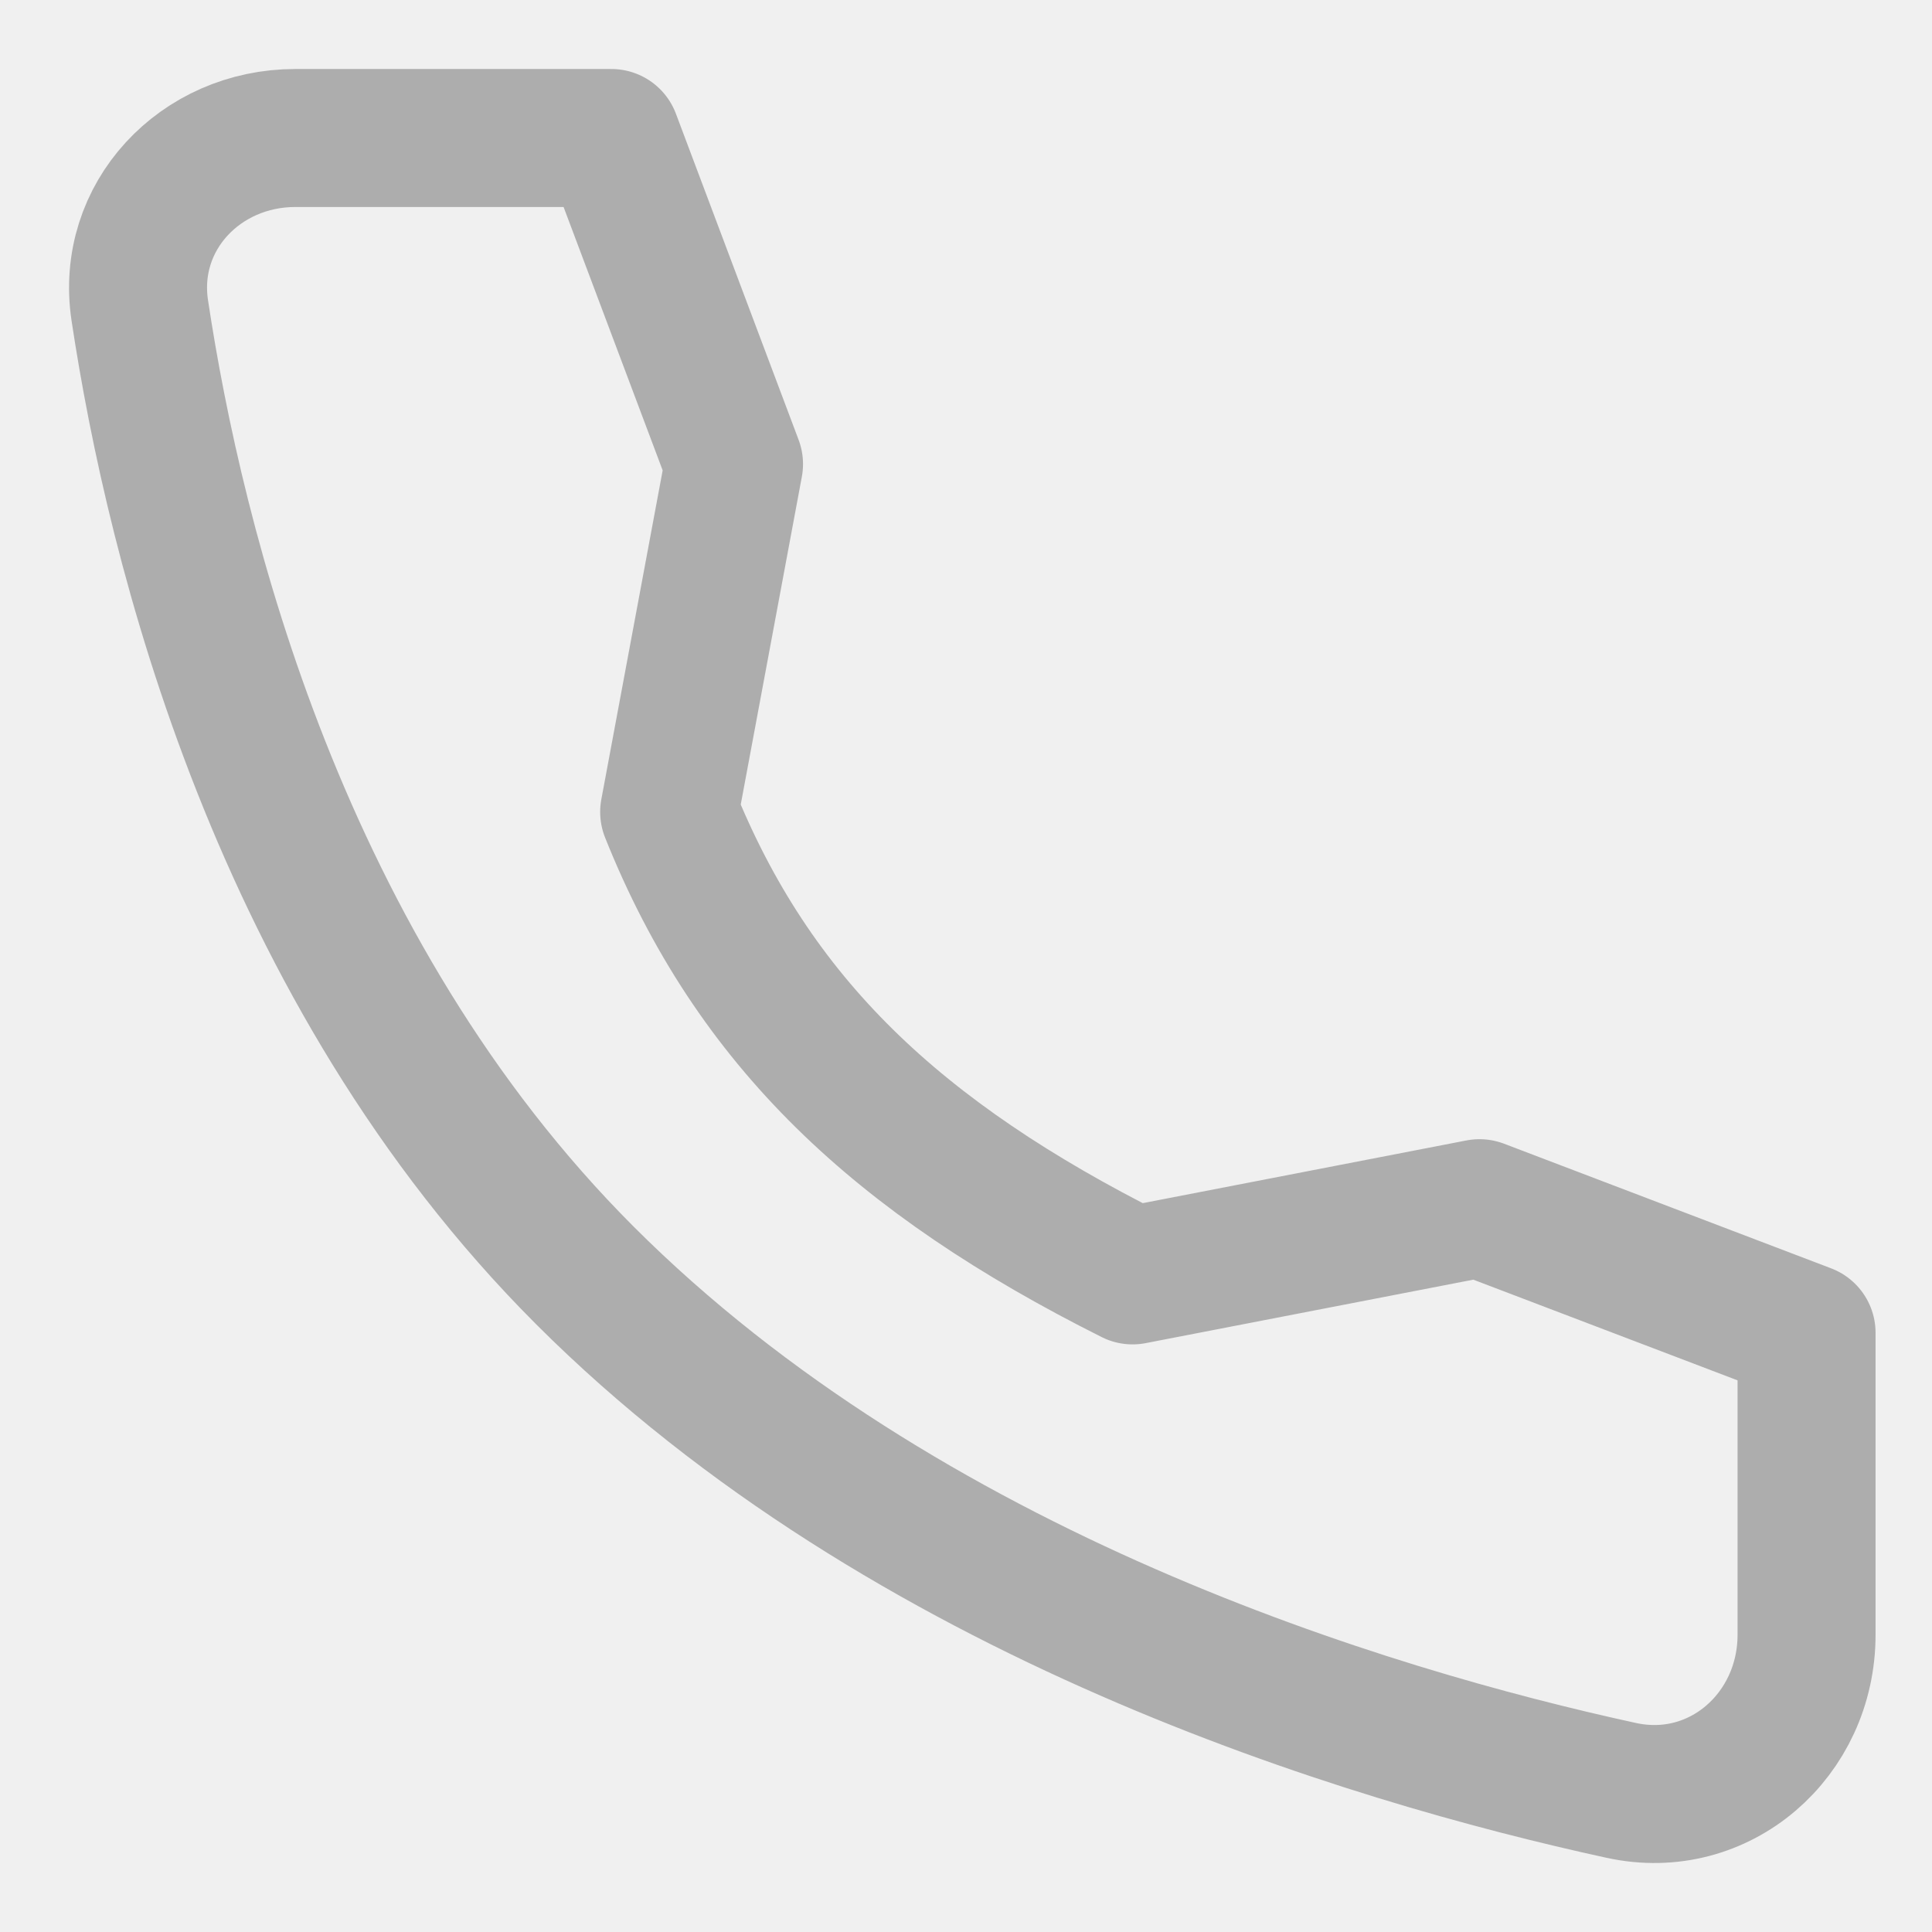
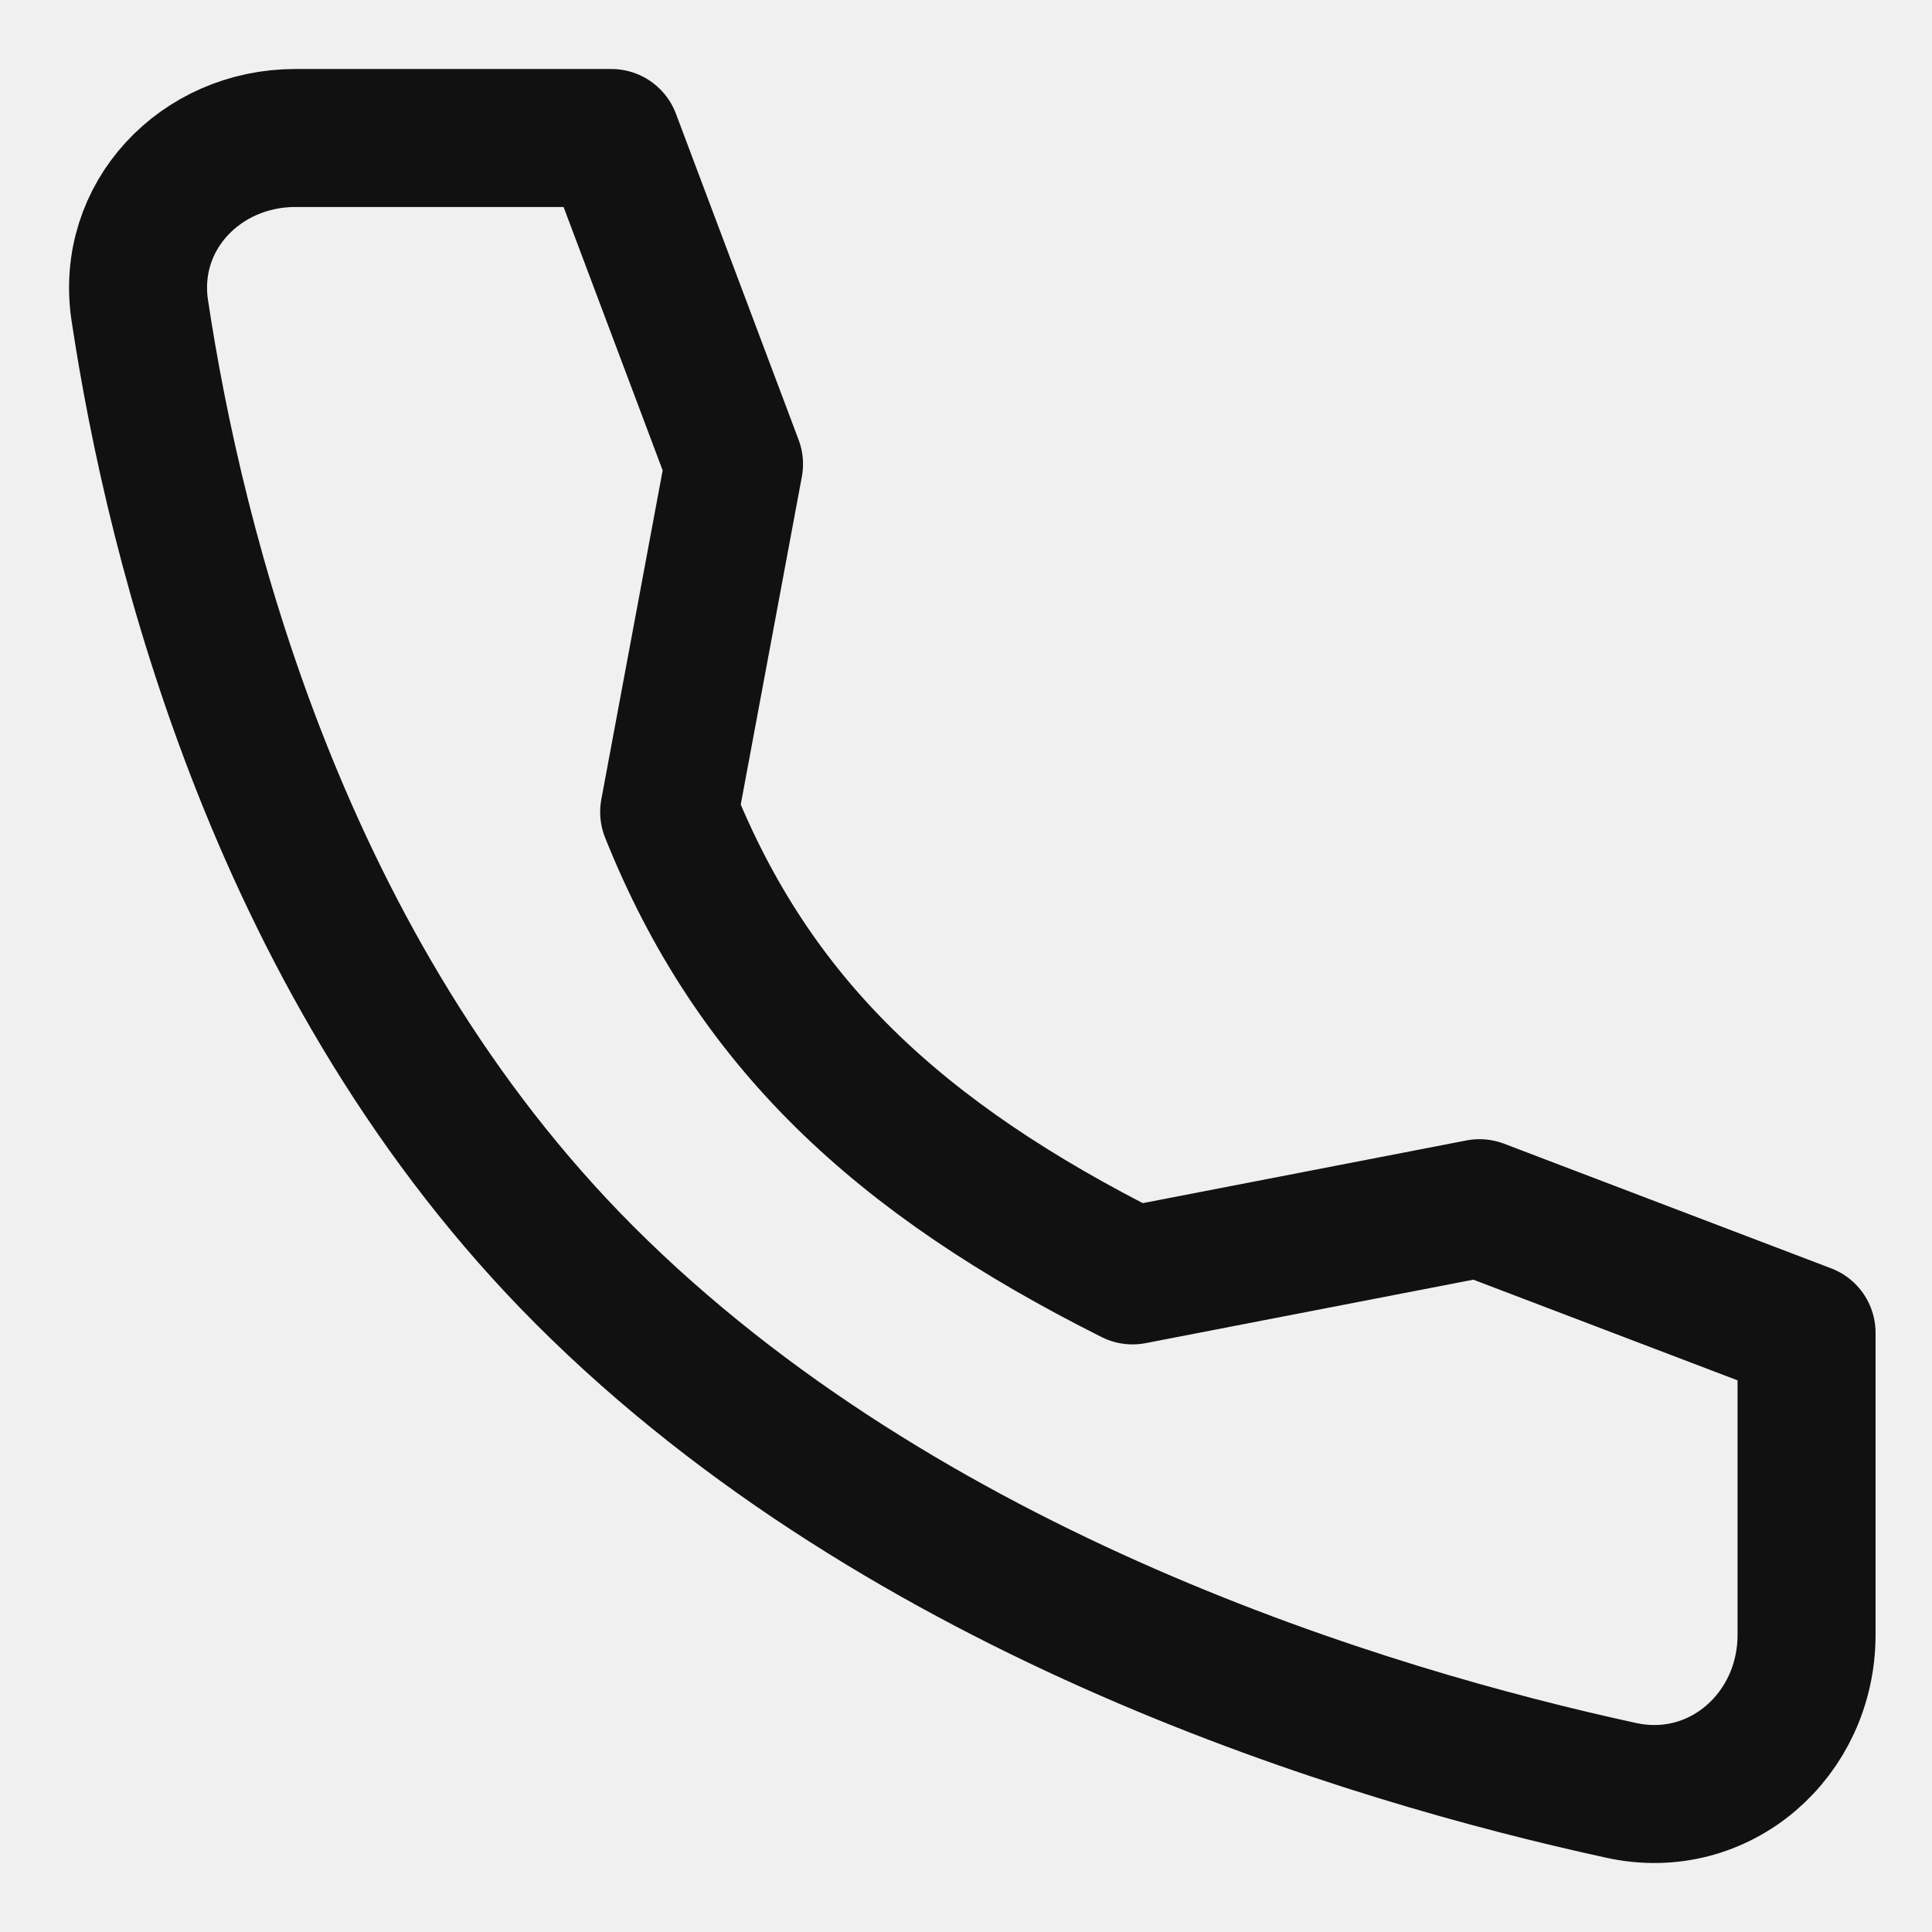
<svg xmlns="http://www.w3.org/2000/svg" width="14" height="14" viewBox="0 0 14 14" fill="none">
  <mask id="mask0_495_201" style="mask-type:luminance" maskUnits="userSpaceOnUse" x="0" y="0" width="14" height="14">
    <path d="M14 0H0V14H14V0Z" fill="white" />
  </mask>
  <g mask="url(#mask0_495_201)">
-     <path d="M10.721 8.755L8.207 9.242C6.508 8.39 5.459 7.41 4.849 5.884L5.319 3.363L4.43 1H2.14C1.452 1 0.91 1.569 1.013 2.25C1.269 3.949 2.026 7.03 4.238 9.242C6.561 11.565 9.907 12.573 11.749 12.974C12.46 13.129 13.091 12.574 13.091 11.846V9.658L10.721 8.755Z" stroke="#111111" stroke-opacity="0.3" stroke-linecap="round" stroke-linejoin="round" />
+     <path d="M10.721 8.755L8.207 9.242C6.508 8.39 5.459 7.41 4.849 5.884L5.319 3.363L4.43 1H2.14C1.452 1 0.91 1.569 1.013 2.25C1.269 3.949 2.026 7.03 4.238 9.242C6.561 11.565 9.907 12.573 11.749 12.974C12.46 13.129 13.091 12.574 13.091 11.846V9.658L10.721 8.755Z" stroke="#111111" stroke-linecap="round" stroke-linejoin="round" />
  </g>
</svg>
